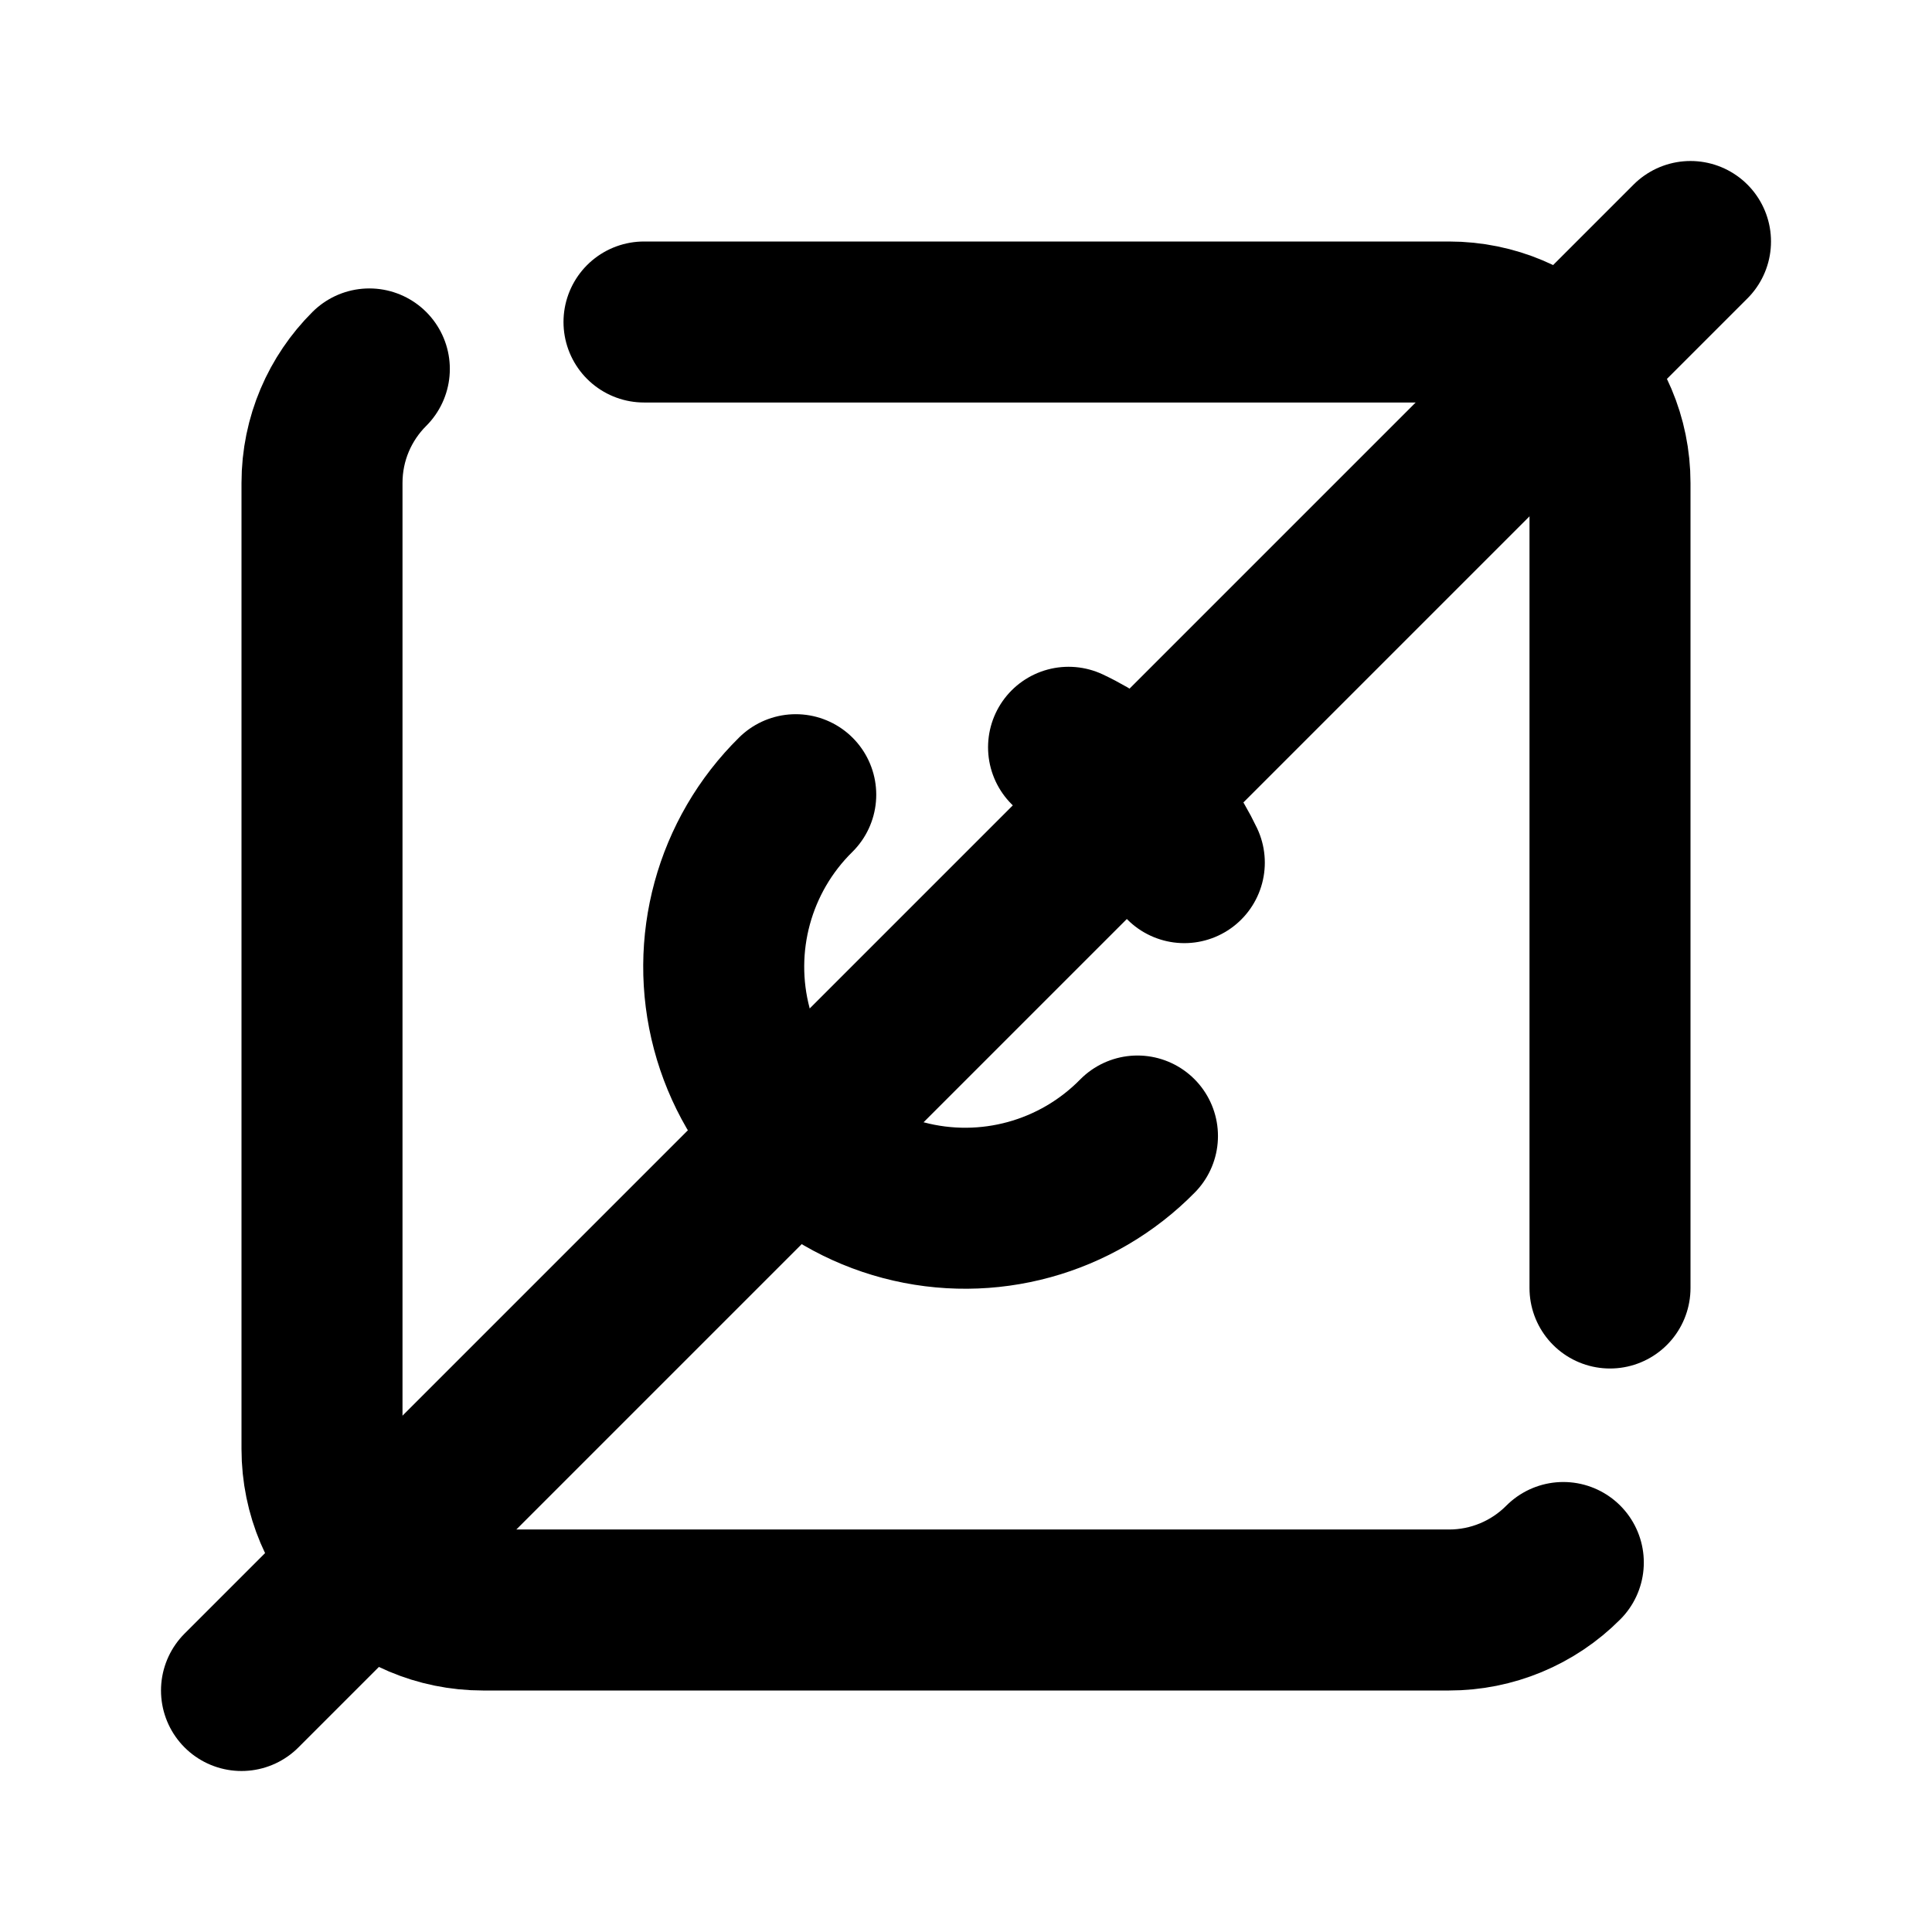
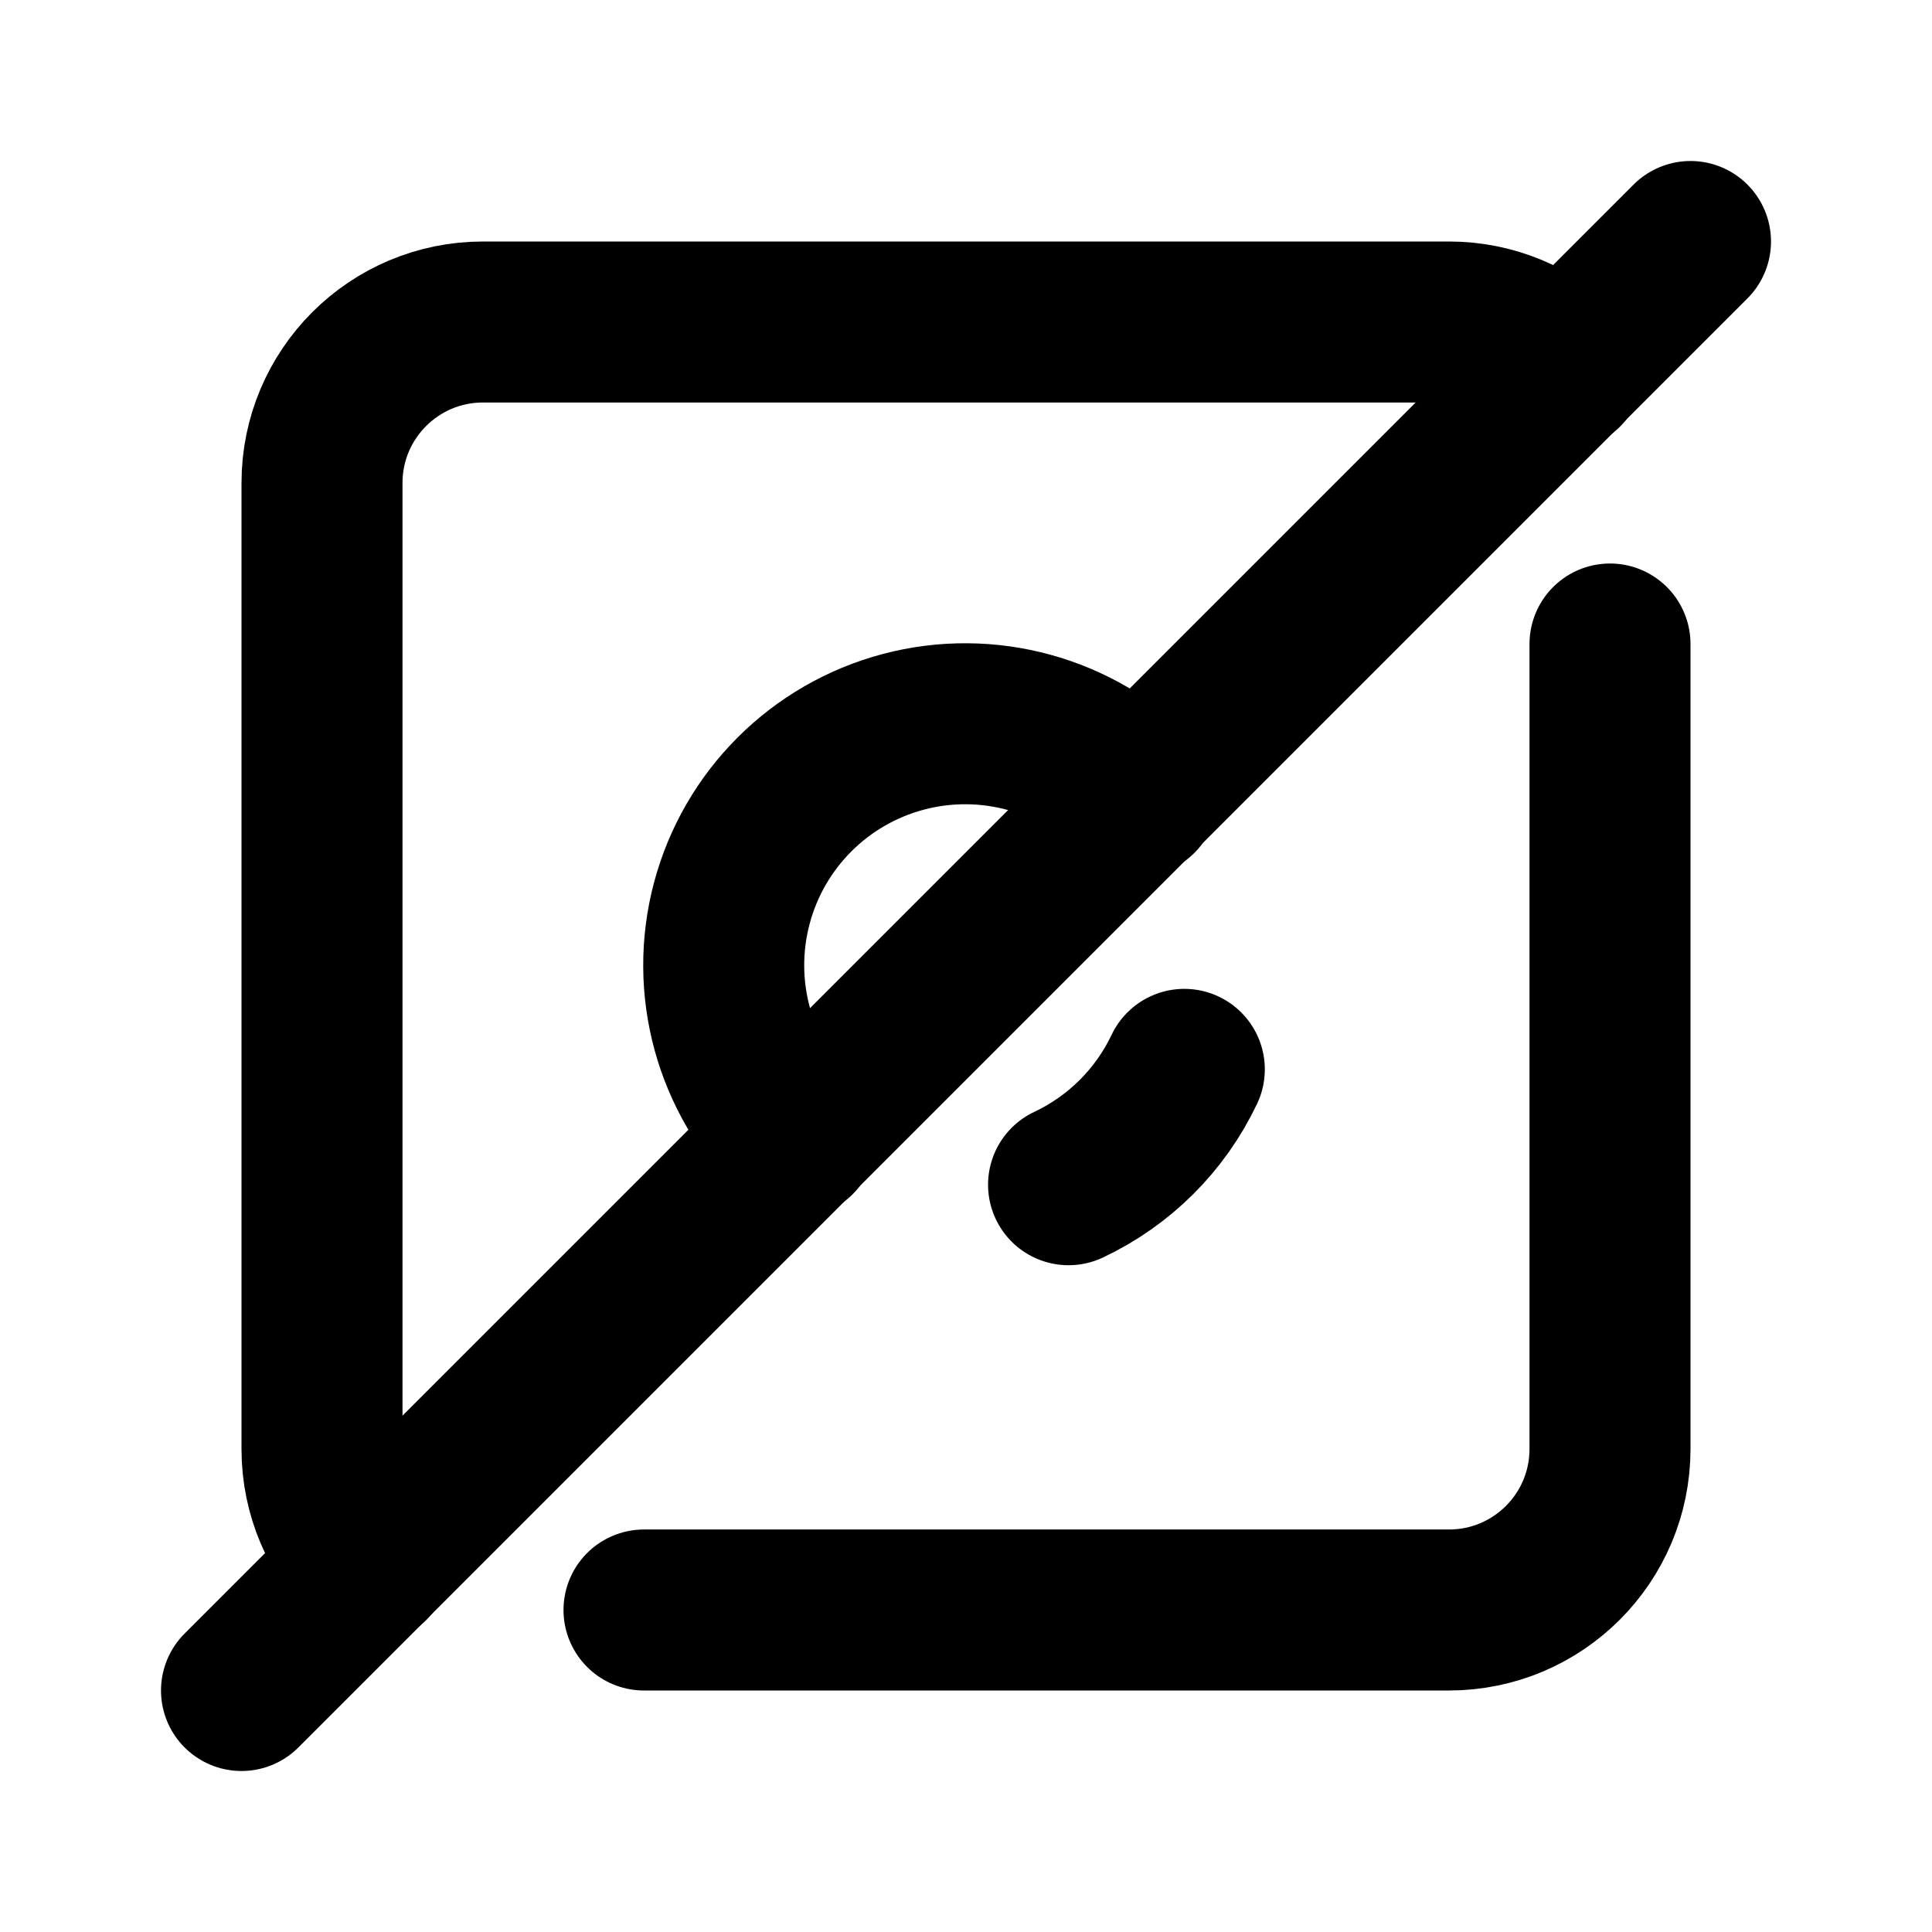
<svg xmlns="http://www.w3.org/2000/svg" width="24" height="24" viewBox="0 0 24 24" fill="none" stroke="currentColor" stroke-width="2" stroke-linecap="round" stroke-linejoin="round">
-   <path d="M19.42 19.41a2 2 0 0 1 -1.42 .59h-12a2 2 0 0 1 -2 -2v-12c0 -.554 .225 -1.055 .588 -1.417m3.412 -.583h10a2 2 0 0 1 2 2v10" />
-   <path d="M9.885 9.872a3 3 0 1 0 4.245 4.24m.582 -3.396a3.012 3.012 0 0 0 -1.438 -1.433" />
-   <path d="M3 21l18 -18" />
+   <g transform="scale(1,-1) translate(0,-24)">
+     <path d="M19.42 19.41a2 2 0 0 1 -1.42 .59h-12a2 2 0 0 1 -2 -2v-12c0 -.554 .225 -1.055 .588 -1.417m3.412 -.583h10a2 2 0 0 1 2 2v10" />
+     <path d="M9.885 9.872a3 3 0 1 0 4.245 4.24m.582 -3.396a3.012 3.012 0 0 0 -1.438 -1.433" />
+     <path d="M3 3l18 18" />
+   </g>
</svg>
